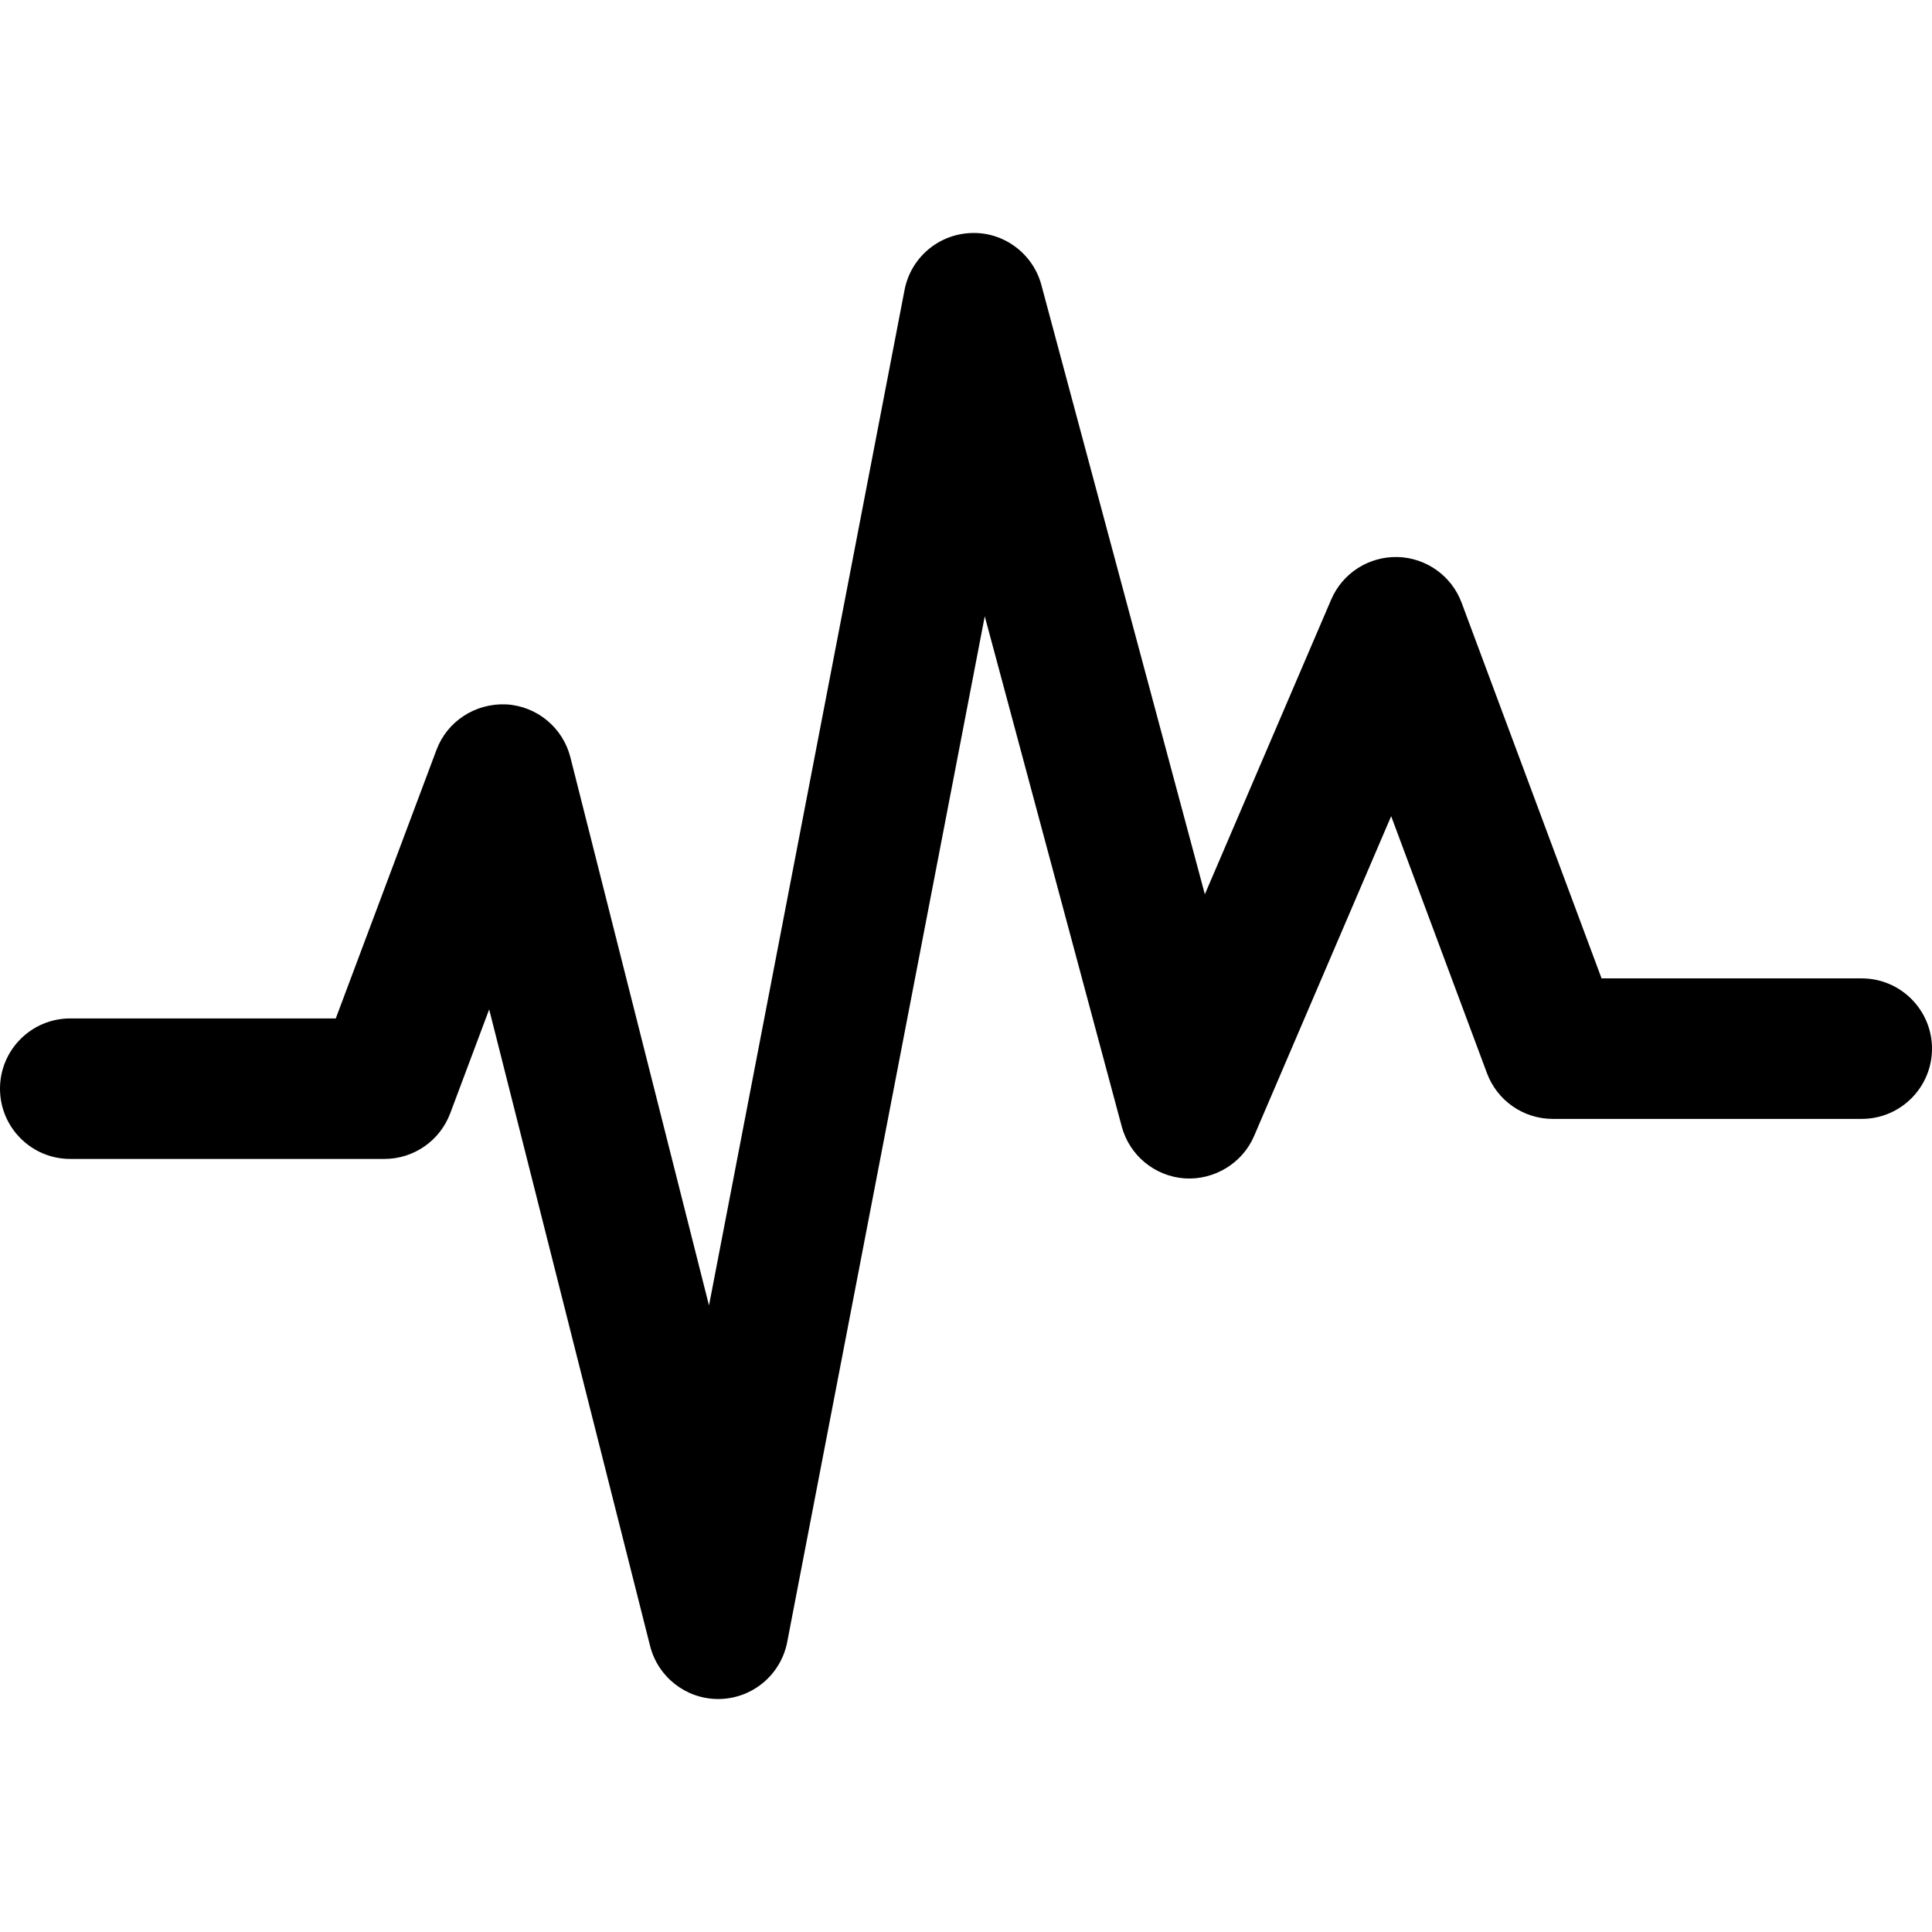
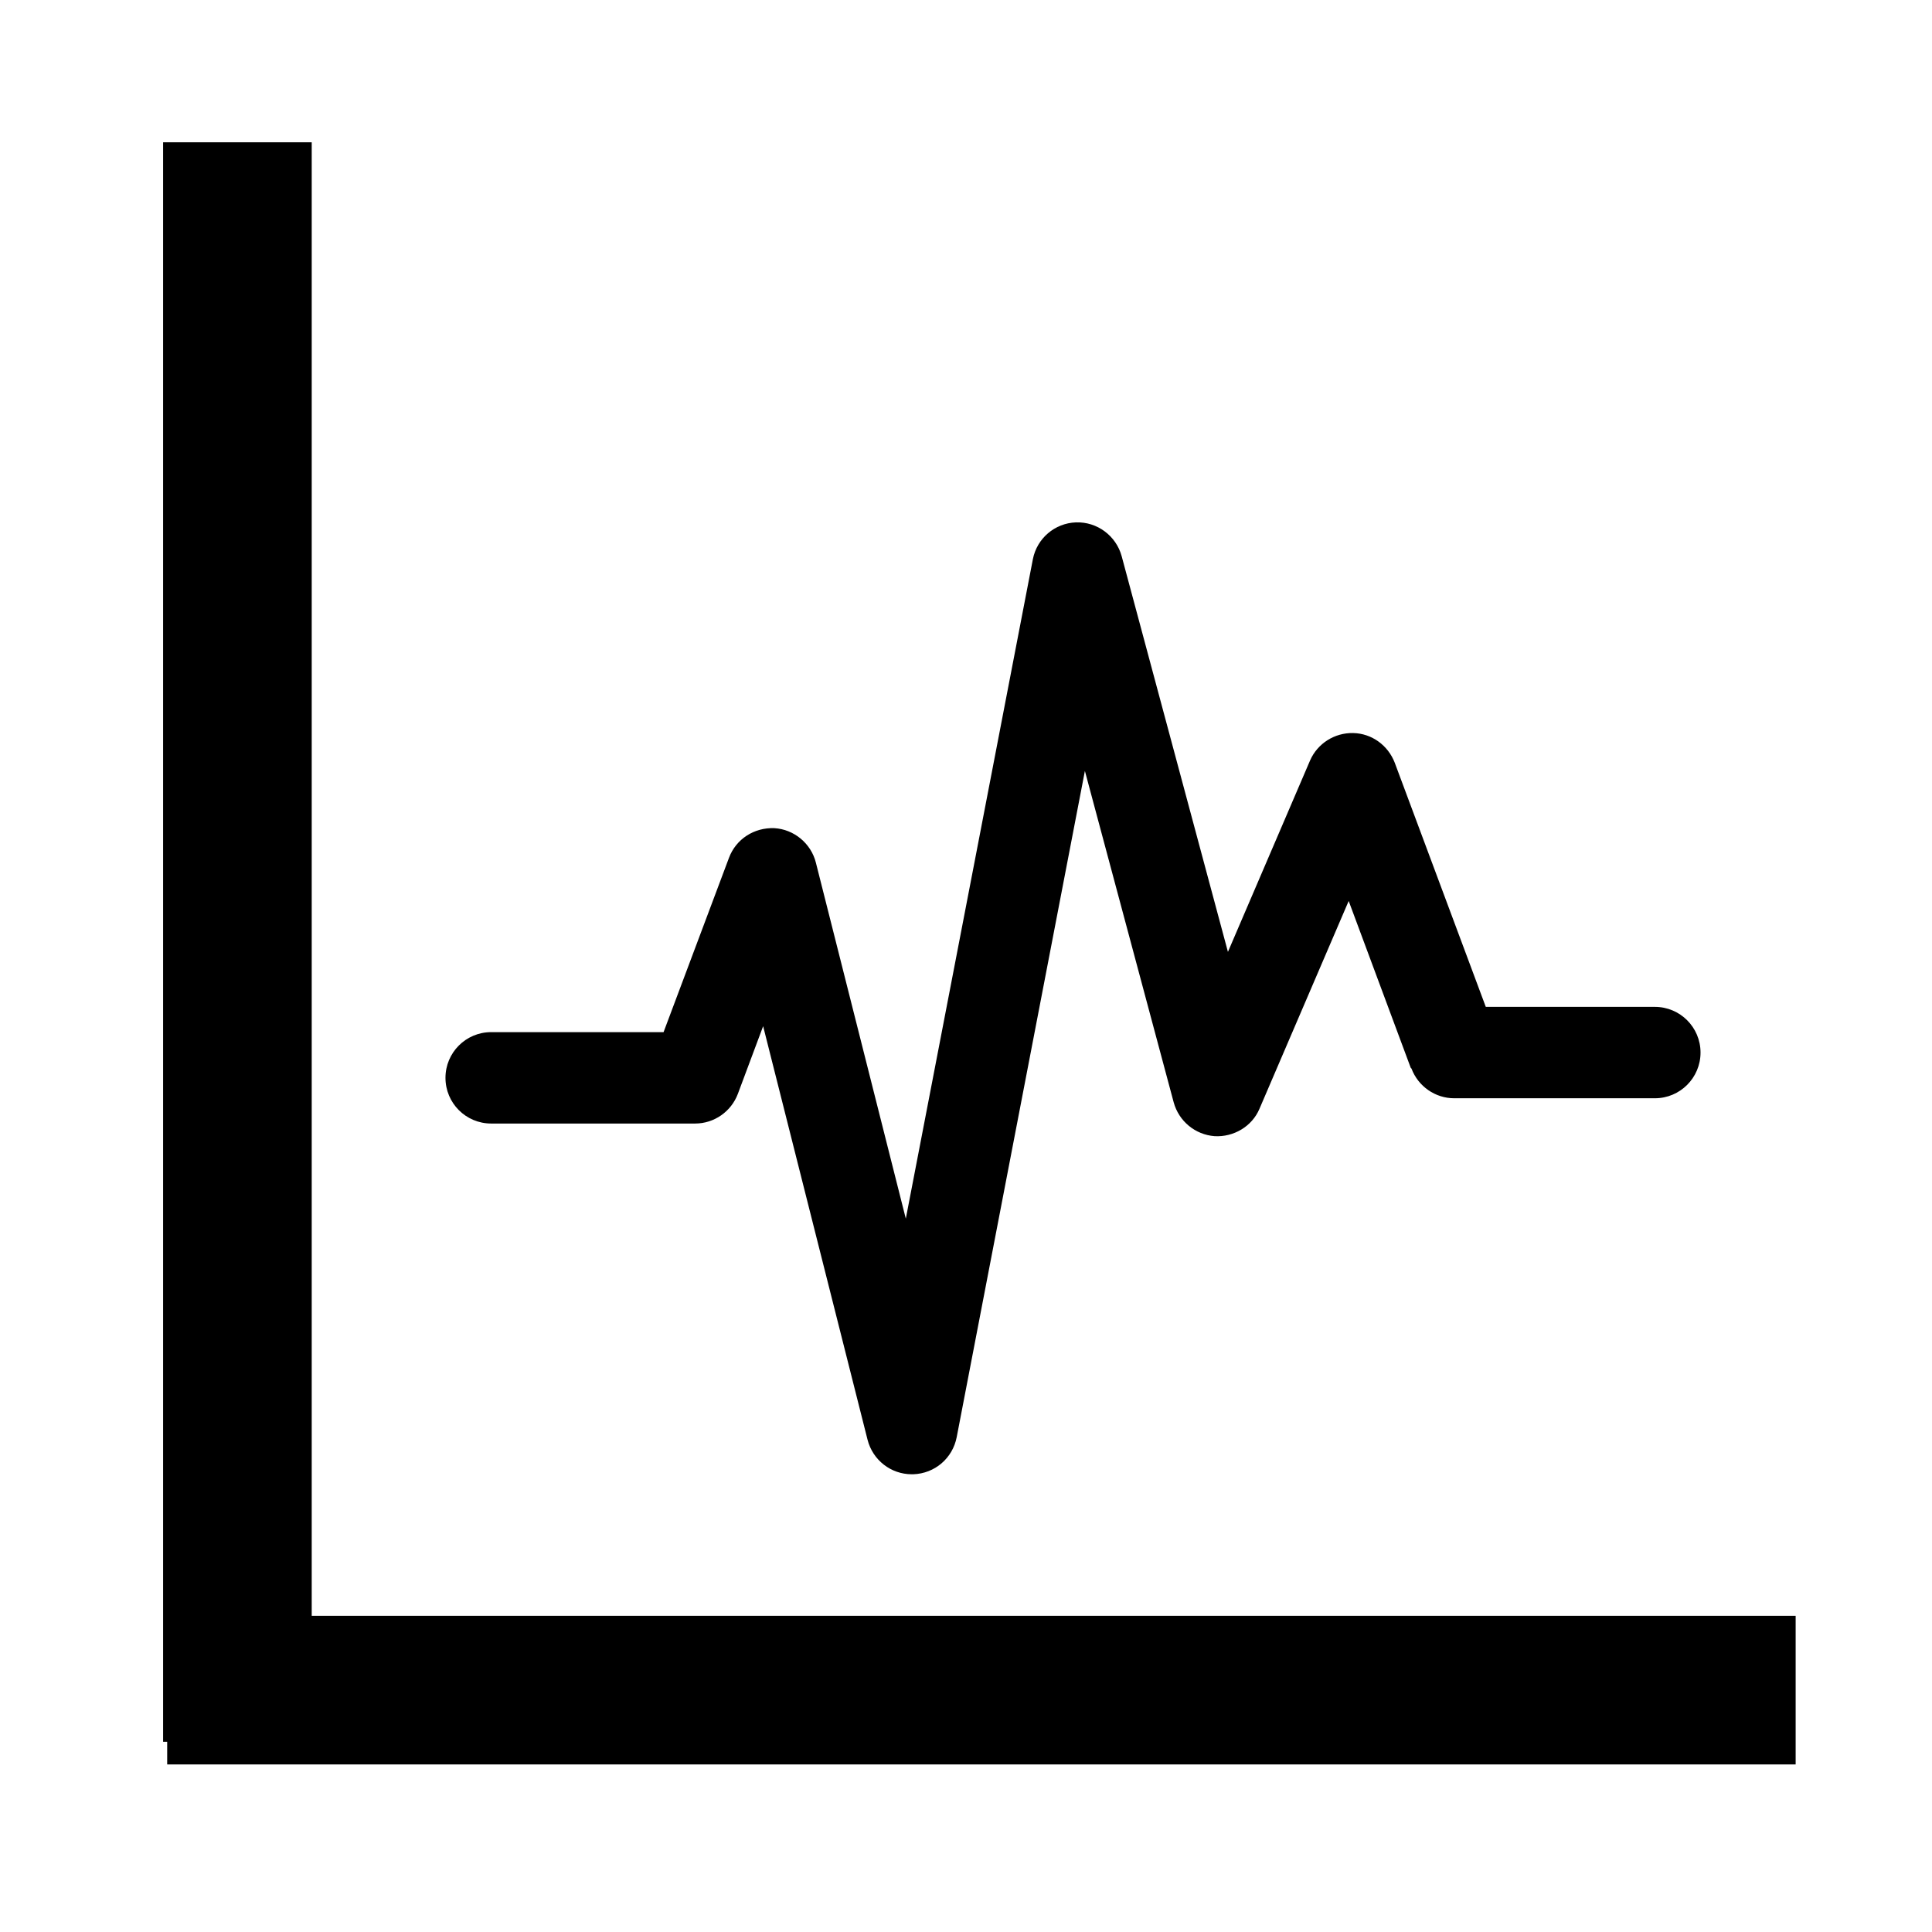
- <svg xmlns="http://www.w3.org/2000/svg" version="1.1" id="Capa_1" x="0px" y="0px" width="52" height="52" viewBox="0 0 431.771 431.771" style="enable-background:new 0 0 431.771 431.771;" xml:space="preserve">
-   <g>
-     <g>
-       <path d="M332.314,239.837c2.292,6.147,8.154,10.219,14.711,10.219h69.044c8.664,0,15.701-7.029,15.701-15.701    c0-8.66-7.037-15.701-15.701-15.701h-58.144L326.647,134.7c-2.236-6.014-7.927-10.057-14.335-10.215    c-6.455-0.134-12.282,3.619-14.811,9.506l-28.236,65.866L232.733,63.702c-1.884-7.077-8.491-11.936-15.726-11.621    c-7.309,0.26-13.471,5.534-14.853,12.717l-43.703,226.947L127.473,169.25c-1.688-6.658-7.494-11.447-14.349-11.834    c-6.899-0.294-13.167,3.749-15.577,10.169l-22.506,60.018H15.699C7.025,227.603,0,234.631,0,243.304    c0,8.664,7.025,15.7,15.699,15.7h70.214c6.546,0,12.403-4.063,14.704-10.198l8.706-23.22l35.962,142.256    c1.773,6.993,8.057,11.862,15.214,11.862c0.156,0,0.307,0,0.463-0.008c7.356-0.217,13.573-5.507,14.966-12.728l44.15-229.239    l30.612,114.021c1.731,6.464,7.358,11.116,14.046,11.598c6.561,0.433,12.908-3.326,15.537-9.474l30.629-71.471L332.314,239.837z" />
+ <svg xmlns="http://www.w3.org/2000/svg" width="52" height="52" enable-background="new 0 0 431.771 431.771" version="1.1" xml:space="preserve">
+   <g class="layer">
+     <g id="svg_1">
+       <g id="svg_2">
+         <path d="m37.99,28.76c0.18,0.48 0.64,0.8 1.15,0.8l5.4,0c0.68,0 1.23,-0.55 1.23,-1.23c0,-0.68 -0.55,-1.23 -1.23,-1.23l-4.55,0l-2.45,-6.57c-0.18,-0.47 -0.62,-0.79 -1.12,-0.8c-0.5,-0.01 -0.96,0.28 -1.16,0.74l-2.21,5.15l-2.86,-10.65c-0.15,-0.55 -0.66,-0.93 -1.23,-0.91c-0.57,0.02 -1.05,0.43 -1.16,0.99l-3.42,17.75l-2.42,-9.58c-0.13,-0.52 -0.59,-0.9 -1.12,-0.93c-0.54,-0.02 -1.03,0.29 -1.22,0.8l-1.76,4.69l-4.64,0c-0.68,0 -1.23,0.55 -1.23,1.23c0,0.68 0.55,1.23 1.23,1.23l5.49,0c0.51,0 0.97,-0.32 1.15,-0.8l0.68,-1.82l2.81,11.13c0.14,0.55 0.63,0.93 1.19,0.93c0.01,0 0.02,0 0.04,0c0.58,-0.02 1.06,-0.43 1.17,-1l3.45,-17.93l2.39,8.92c0.14,0.51 0.58,0.87 1.1,0.91c0.51,0.03 1.01,-0.26 1.21,-0.74l2.4,-5.59l1.67,4.49z" id="svg_3" />
+       </g>
    </g>
+     <line fill="none" id="svg_5" stroke="#000000" stroke-width="4" x1="6.39" x2="6.39" y1="3.83" y2="46.88" />
+     <line fill="none" id="svg_7" stroke="#000000" stroke-width="4" x1="4.5" x2="48.33" y1="45.49" y2="45.49" />
  </g>
</svg>
